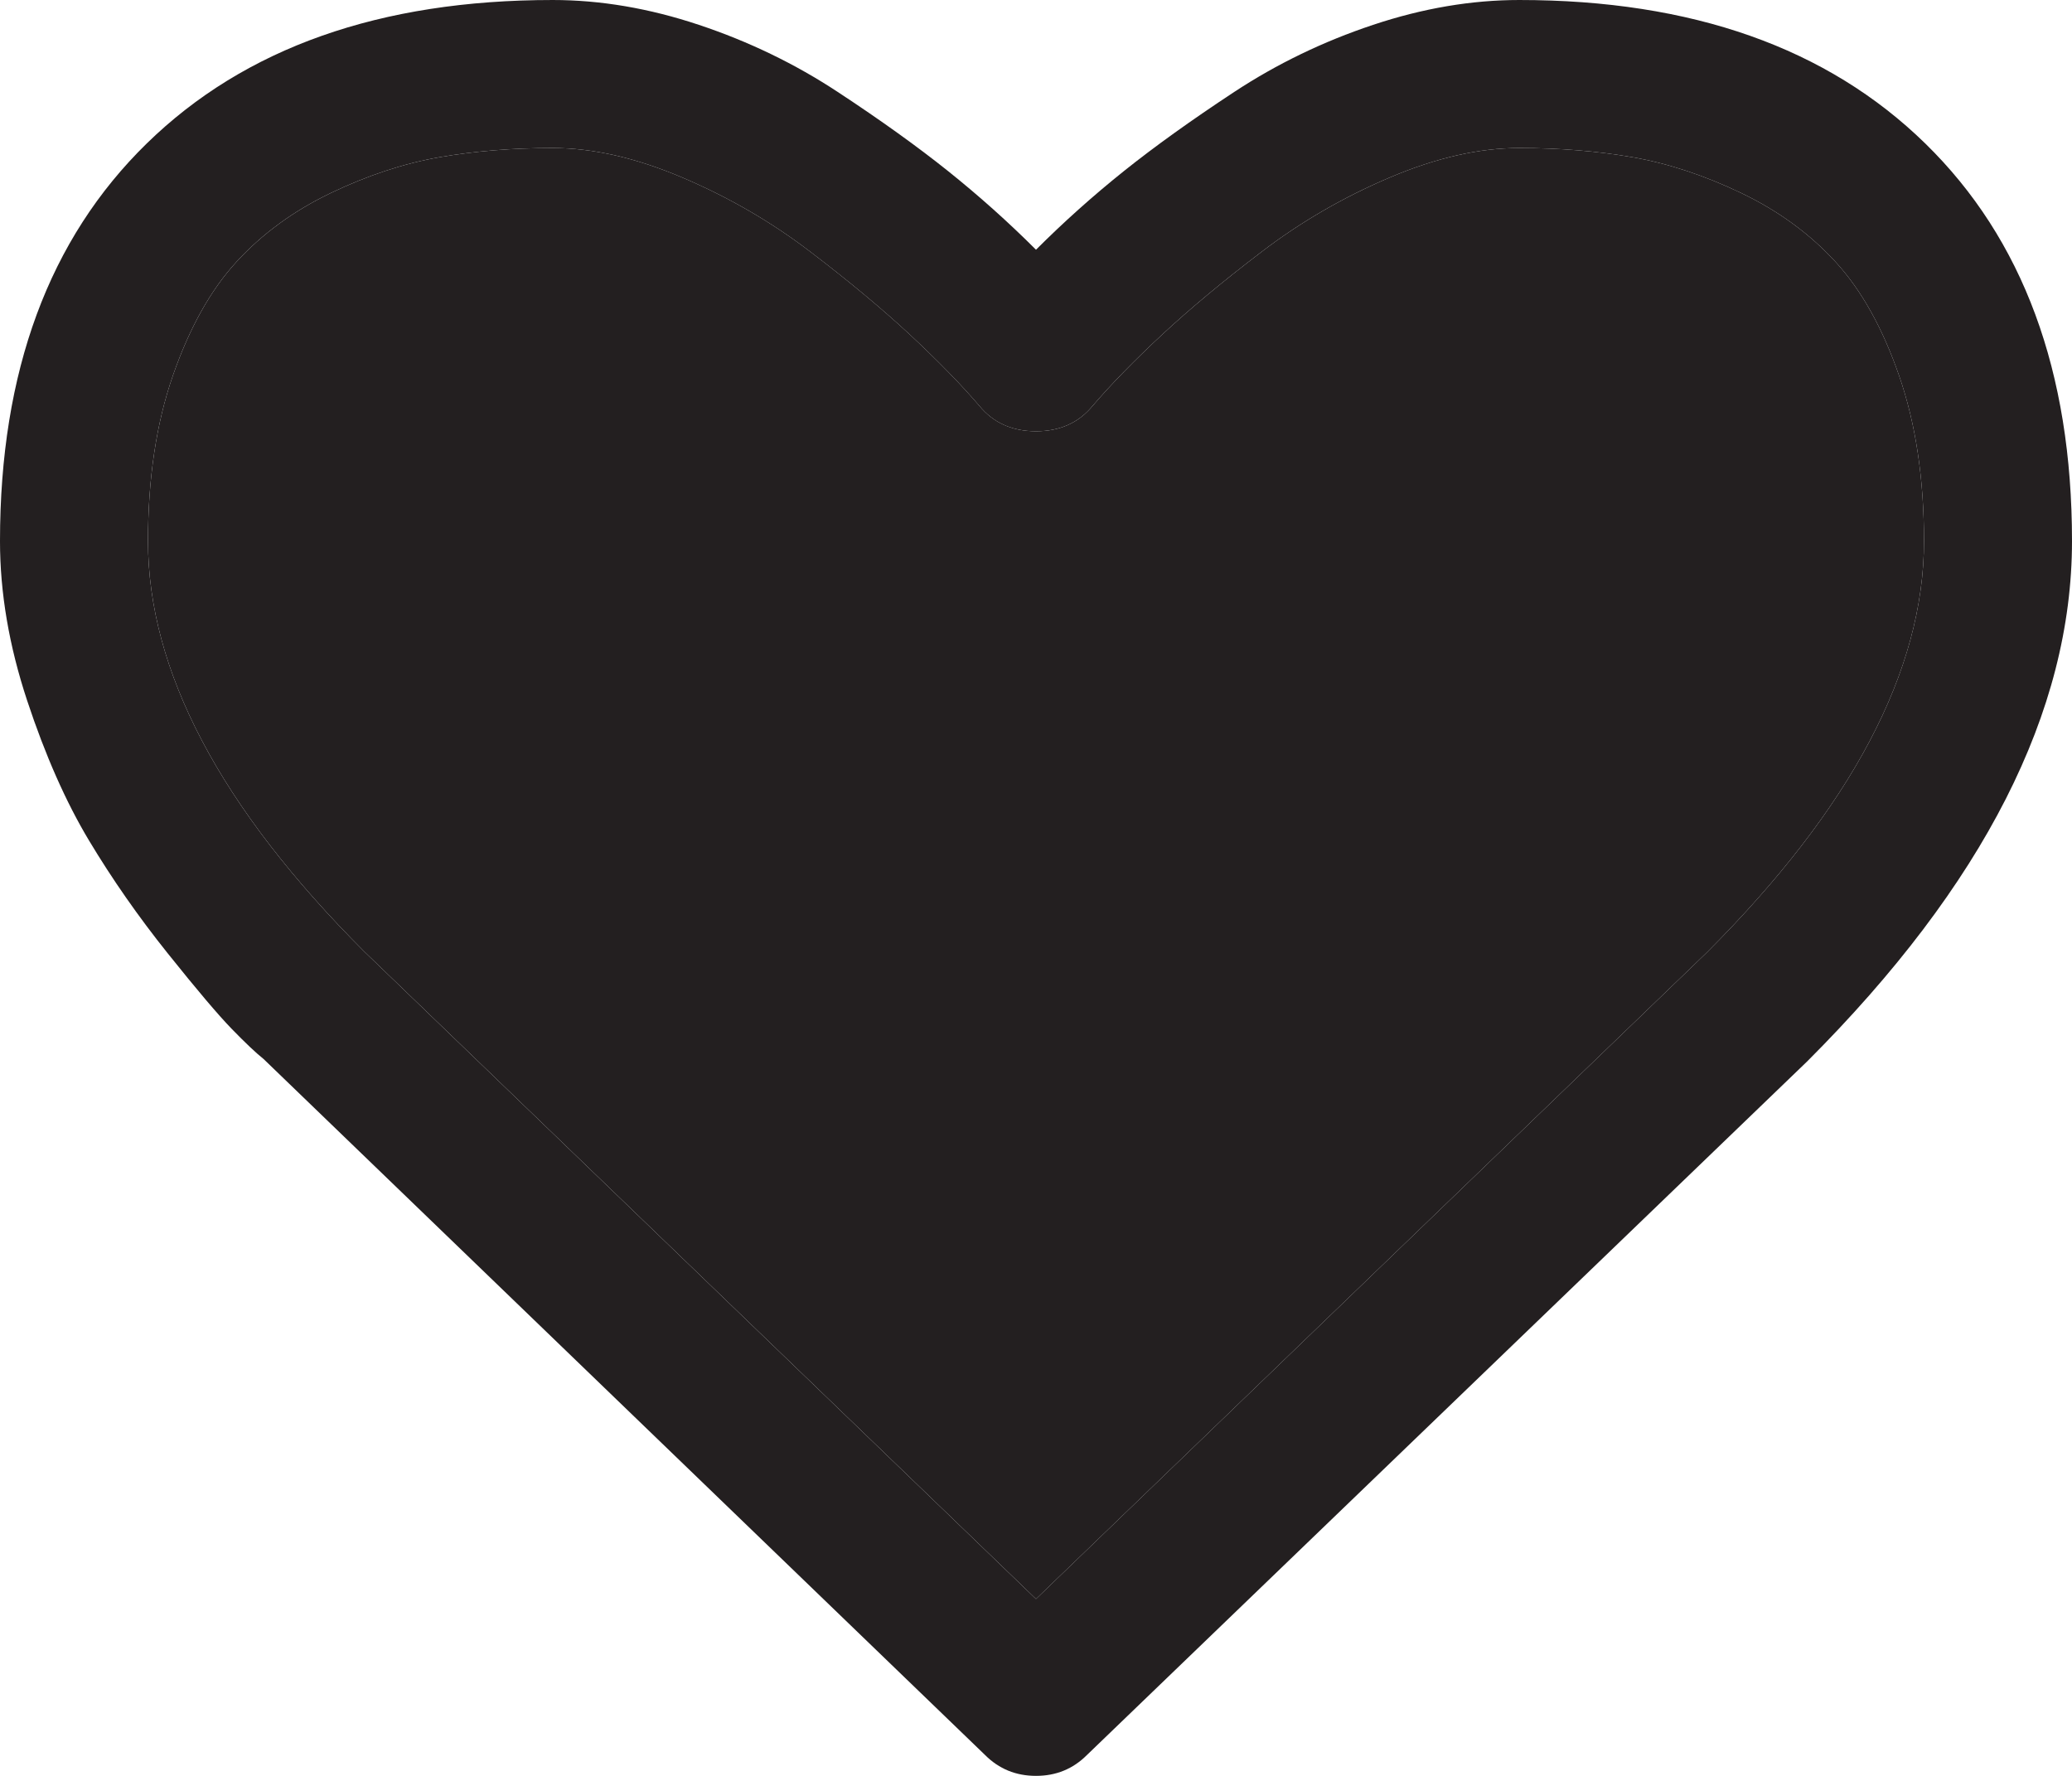
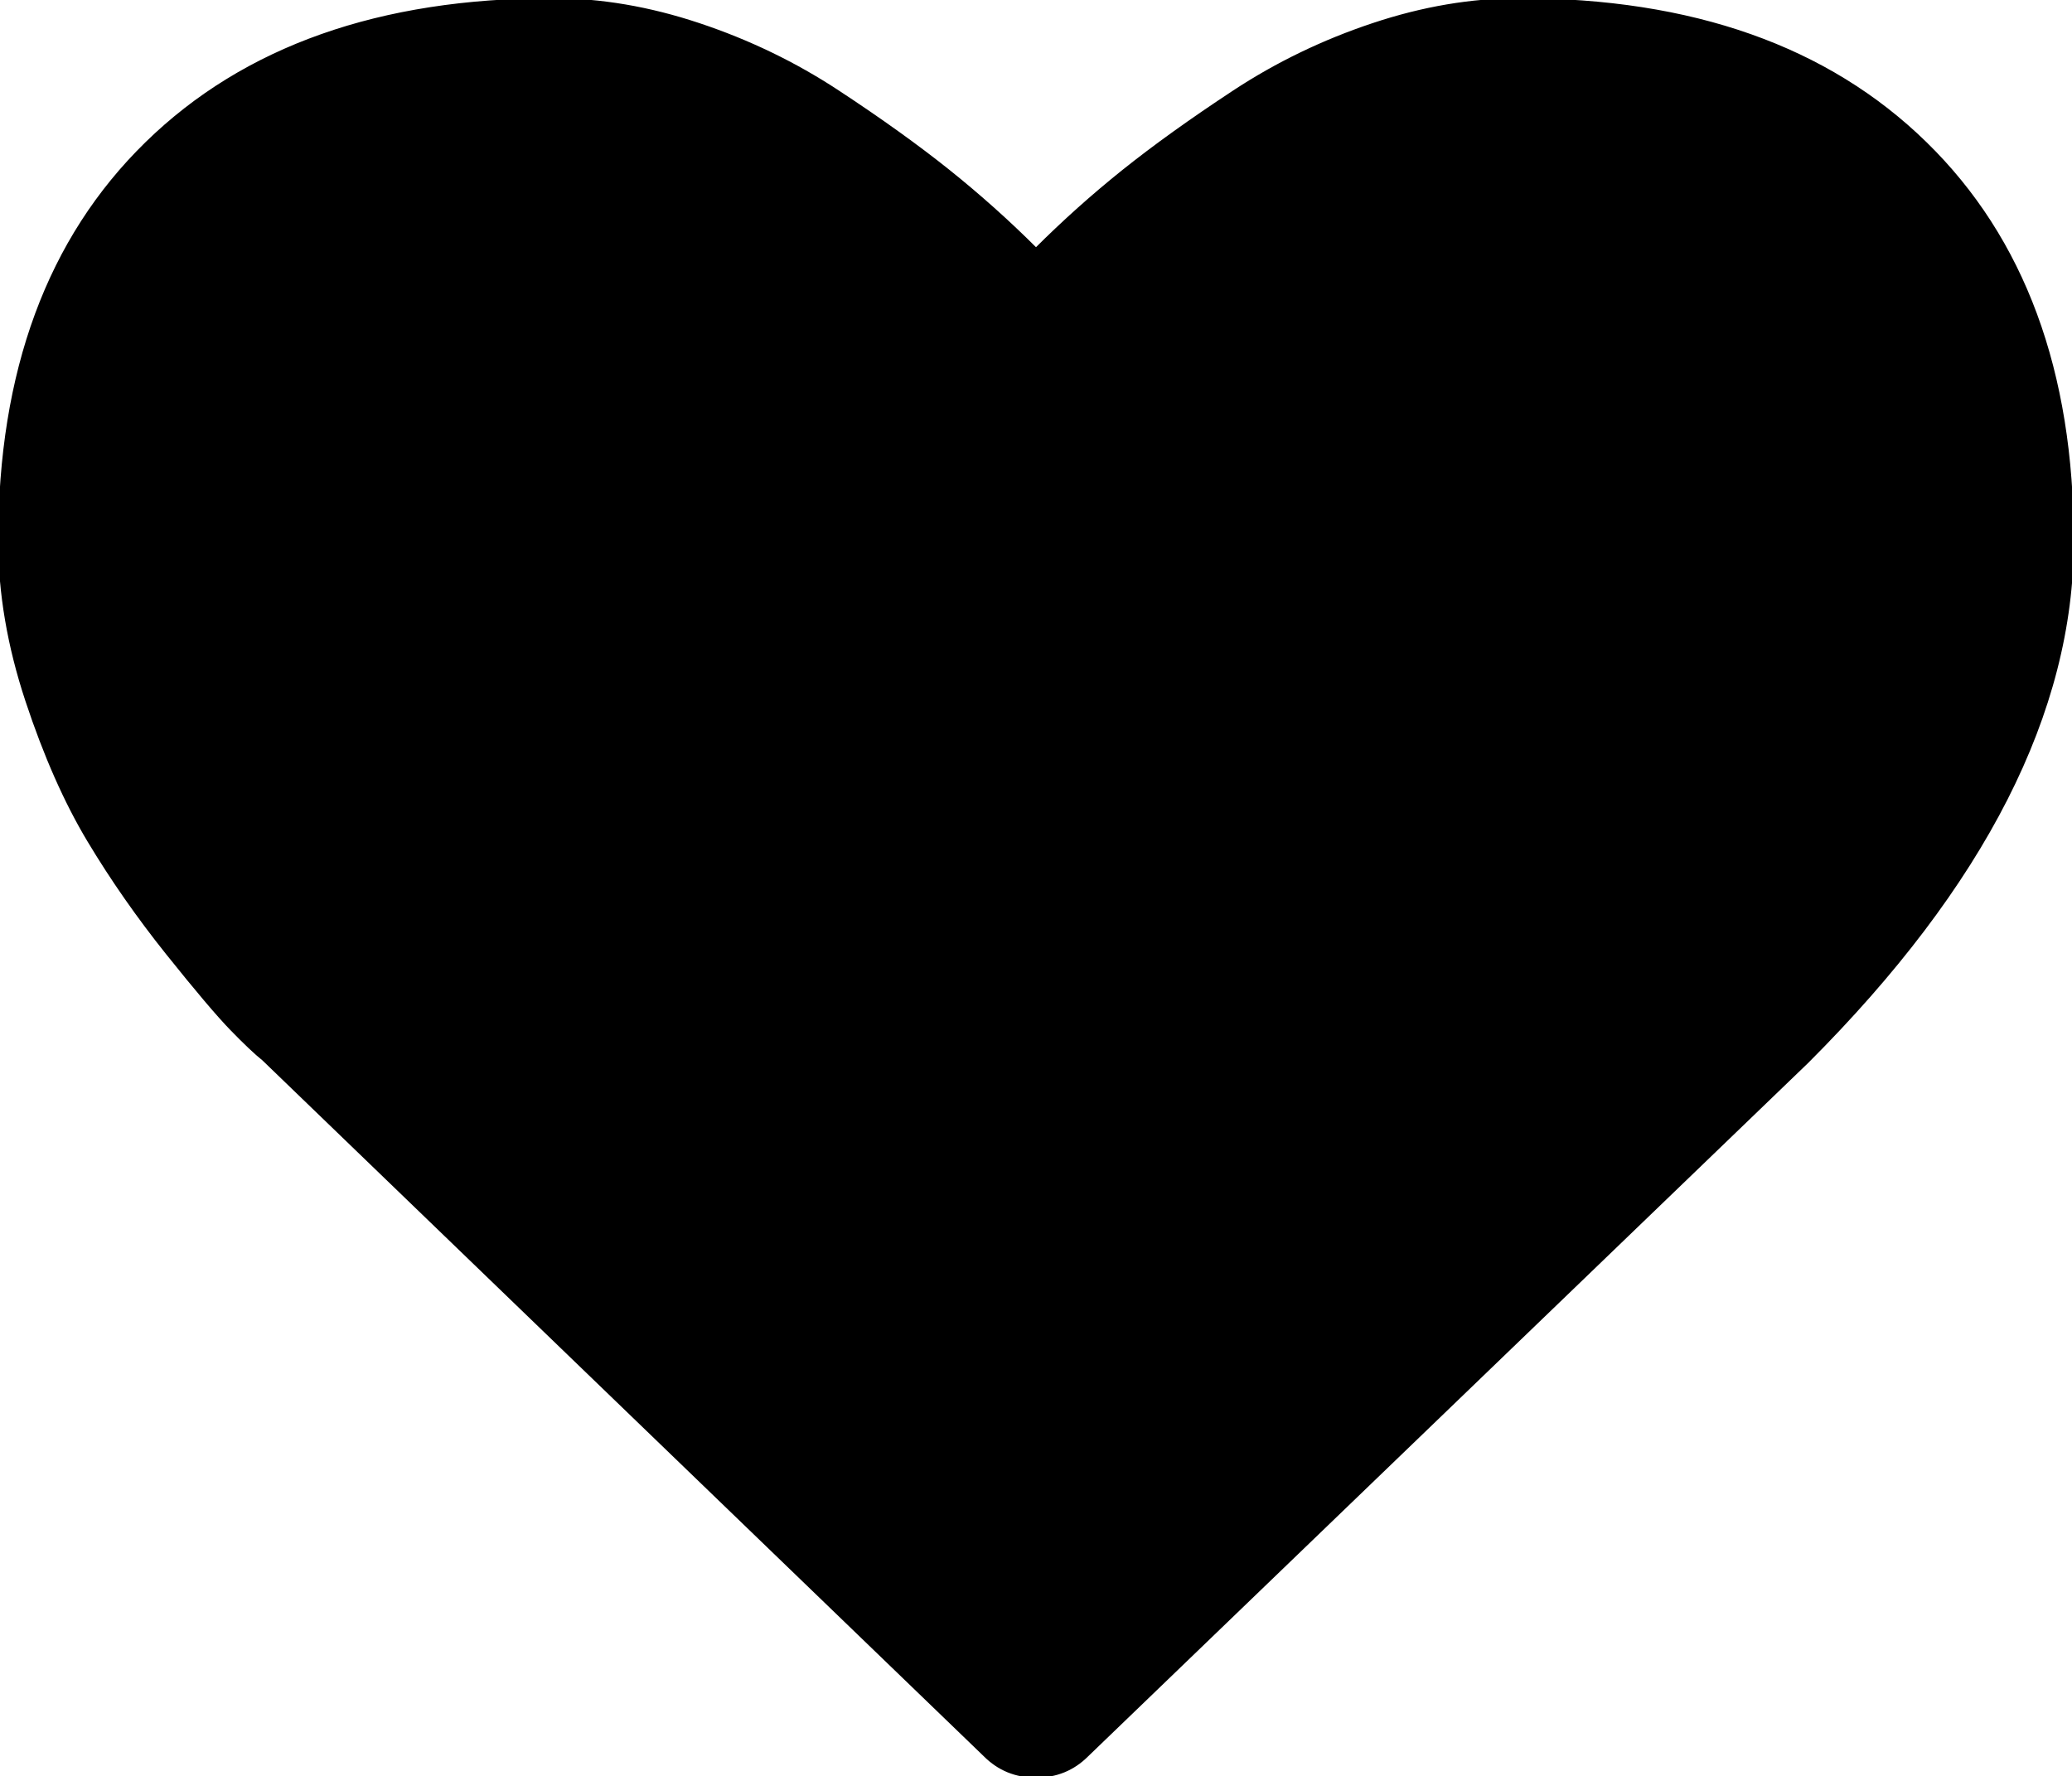
- <svg xmlns="http://www.w3.org/2000/svg" version="1.2" baseProfile="tiny" id="svg2989" x="0px" y="0px" width="576.618px" height="494.24px" viewBox="7.636 5.71 576.618 494.24" xml:space="preserve">
-   <g id="g2991" transform="matrix(1,0,0,-1,22.77966,1328.237)">
-     <g id="XMLID_1_">
-       <g>
-         <path fill="#231F20" d="M513.365,1217.957c4.609-13.3,6.92-28.64,6.92-46.02c0-36.04-20.16-74.22-60.49-114.55L273.166,877.518     L86.215,1057.707c-40.12,40.12-60.17,78.19-60.17,114.23c0,17.38,2.3,32.72,6.91,46.02c4.62,13.3,10.52,23.86,17.7,31.69     c7.19,7.83,15.93,14.21,26.23,19.15c10.29,4.93,20.38,8.25,30.24,9.97c9.87,1.72,20.38,2.57,31.54,2.57     c11.15,0,23.17-2.73,36.04-8.2c12.87-5.47,24.721-12.33,35.551-20.59c10.84-8.26,20.109-15.99,27.84-23.17     c7.72-7.19,14.149-13.78,19.3-19.79c3.86-4.72,9.12-7.08,15.771-7.08c6.648,0,11.898,2.36,15.77,7.08     c5.141,6.01,11.58,12.6,19.301,19.79c7.721,7.18,17,14.91,27.84,23.17c10.83,8.26,22.68,15.12,35.551,20.59     c12.869,5.47,24.879,8.2,36.039,8.2c11.15,0,21.67-0.85,31.531-2.57c9.869-1.72,19.949-5.04,30.25-9.97     c10.299-4.94,19.039-11.32,26.219-19.15C502.855,1241.817,508.755,1231.257,513.365,1217.957z" />
-         <path fill="#231F20" d="M520.605,1282.627c27.25-26.6,40.869-63.49,40.869-110.69c0-47.41-24.559-95.669-73.688-144.8     l-200.461-193.06c-3.859-3.86-8.58-5.79-14.16-5.79s-10.3,1.93-14.16,5.79l-200.79,193.71c-2.14,1.71-5.09,4.5-8.84,8.359     c-3.76,3.87-9.71,10.891-17.86,21.08c-8.15,10.19-15.45,20.65-21.88,31.37c-6.44,10.73-12.18,23.71-17.22,38.94     s-7.56,30.03-7.56,44.4c0,47.2,13.62,84.09,40.87,110.69c27.24,26.6,64.89,39.9,112.94,39.9c13.3,0,26.87-2.3,40.7-6.92     c13.841-4.61,26.71-10.83,38.61-18.66c11.91-7.83,22.15-15.18,30.73-22.04c8.58-6.87,16.739-14.16,24.459-21.88     c7.721,7.72,15.871,15.01,24.451,21.88c8.58,6.86,18.83,14.21,30.729,22.04c11.91,7.83,24.779,14.05,38.619,18.66     c13.83,4.62,27.4,6.92,40.701,6.92C455.714,1322.527,493.365,1309.227,520.605,1282.627z M520.285,1171.937     c0,17.38-2.311,32.72-6.92,46.02s-10.51,23.86-17.699,31.69c-7.18,7.83-15.92,14.21-26.221,19.15     c-10.301,4.93-20.381,8.25-30.25,9.97c-9.859,1.72-20.381,2.57-31.529,2.57c-11.16,0-23.17-2.73-36.041-8.2     c-12.869-5.47-24.719-12.33-35.549-20.59c-10.84-8.26-20.121-15.99-27.84-23.17c-7.723-7.19-14.16-13.78-19.303-19.79     c-3.869-4.72-9.119-7.08-15.77-7.08s-11.91,2.36-15.77,7.08c-5.15,6.01-11.58,12.6-19.301,19.79     c-7.729,7.18-17,14.91-27.84,23.17c-10.83,8.26-22.68,15.12-35.549,20.59c-12.871,5.47-24.891,8.2-36.041,8.2     c-11.16,0-21.67-0.85-31.54-2.57c-9.86-1.72-19.95-5.04-30.24-9.97c-10.3-4.94-19.04-11.32-26.23-19.15     c-7.18-7.83-13.08-18.39-17.7-31.69c-4.61-13.3-6.91-28.64-6.91-46.02c0-36.04,20.05-74.11,60.17-114.23l186.95-180.189     l186.631,179.869C500.125,1097.717,520.285,1135.897,520.285,1171.937z" />
-       </g>
-     </g>
-   </g>
+ <svg xmlns="http://www.w3.org/2000/svg" version="1.2" baseProfile="tiny" id="svg2989" x="0px" y="0px" width="576.619px" height="494.239px" viewBox="7.635 5.711 576.619 494.239" xml:space="preserve">
+   <path stroke="#000000" d="M543.385,45.61c27.25,26.6,40.869,63.49,40.869,110.69c0,47.41-24.559,95.669-73.688,144.8L310.104,494.16  c-3.858,3.86-8.579,5.79-14.159,5.79s-10.301-1.93-14.161-5.79L80.995,300.45c-2.14-1.71-5.09-4.5-8.84-8.359  c-3.76-3.869-9.71-10.891-17.86-21.08c-8.15-10.189-15.45-20.649-21.88-31.369c-6.44-10.73-12.18-23.71-17.22-38.94  c-5.04-15.229-7.56-30.03-7.56-44.4c0-47.2,13.62-84.09,40.87-110.69c27.24-26.6,64.89-39.9,112.94-39.9c13.3,0,26.87,2.3,40.7,6.92  c13.841,4.61,26.71,10.83,38.61,18.66c11.91,7.83,22.15,15.18,30.73,22.04c8.58,6.87,16.739,14.16,24.458,21.88  c7.721-7.72,15.871-15.01,24.451-21.88c8.58-6.86,18.83-14.21,30.729-22.04c11.91-7.83,24.779-14.05,38.619-18.66  c13.83-4.62,27.4-6.92,40.701-6.92C478.494,5.71,516.145,19.01,543.385,45.61z" />
</svg>
